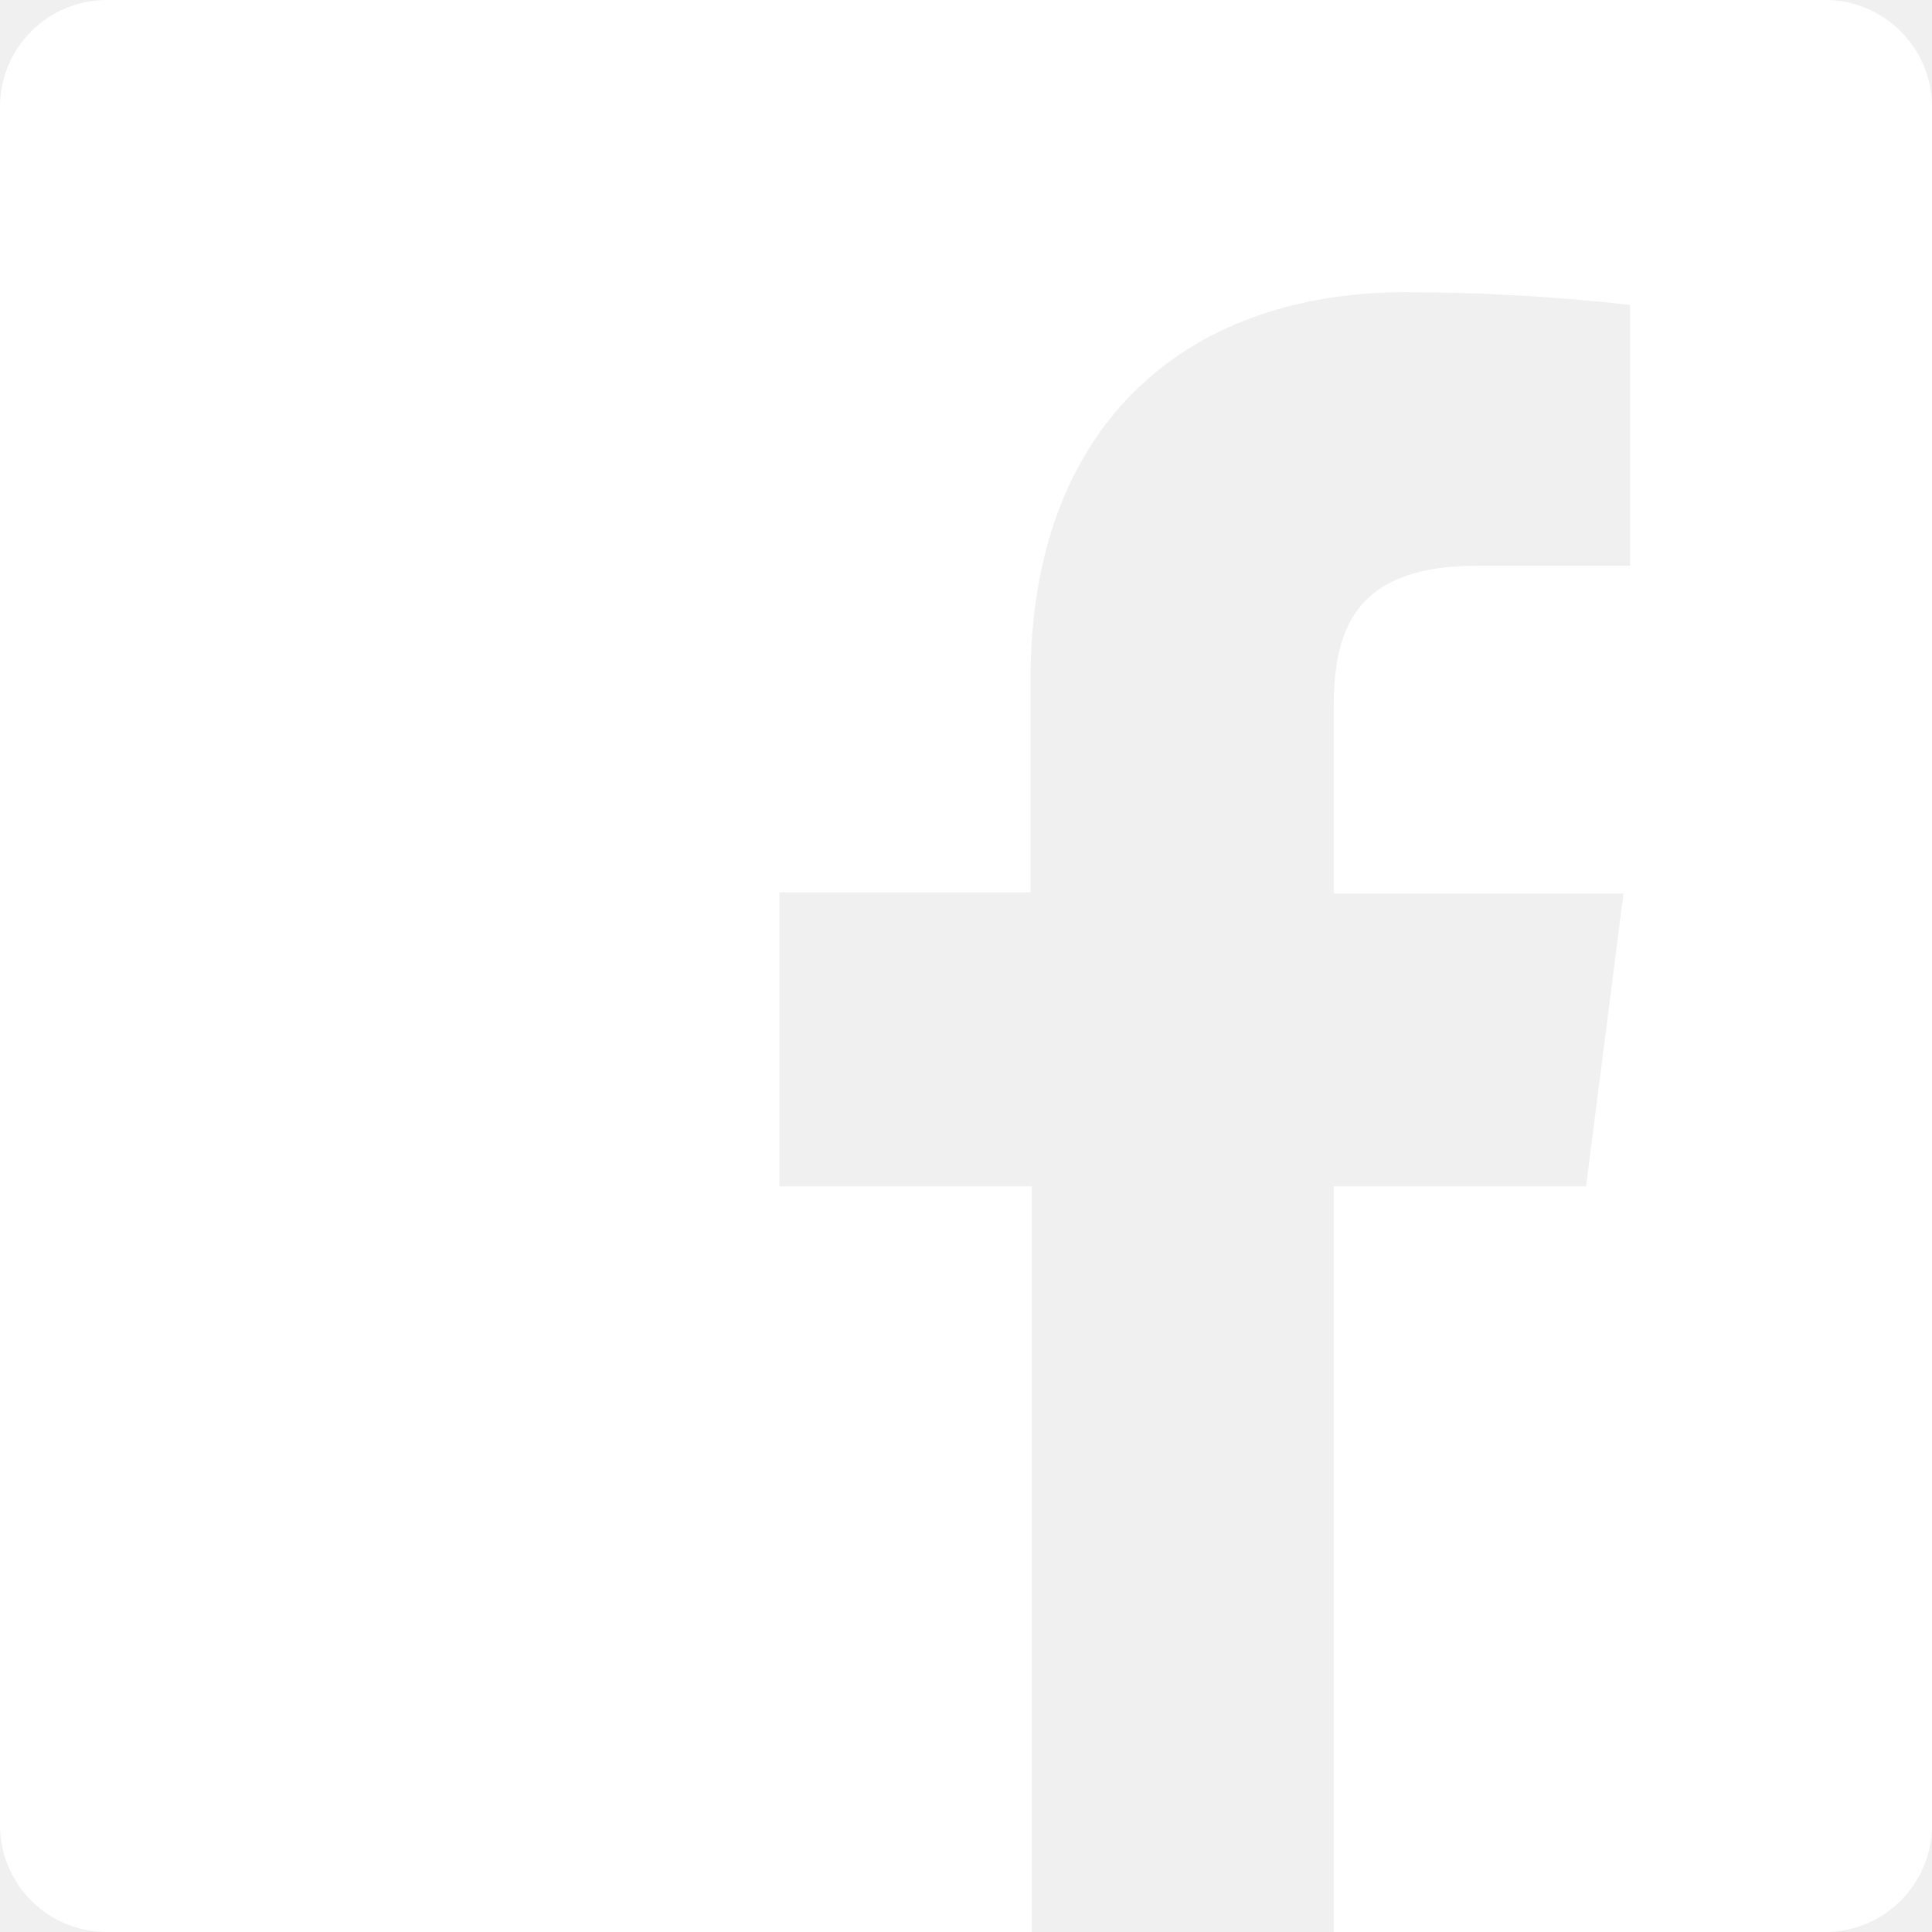
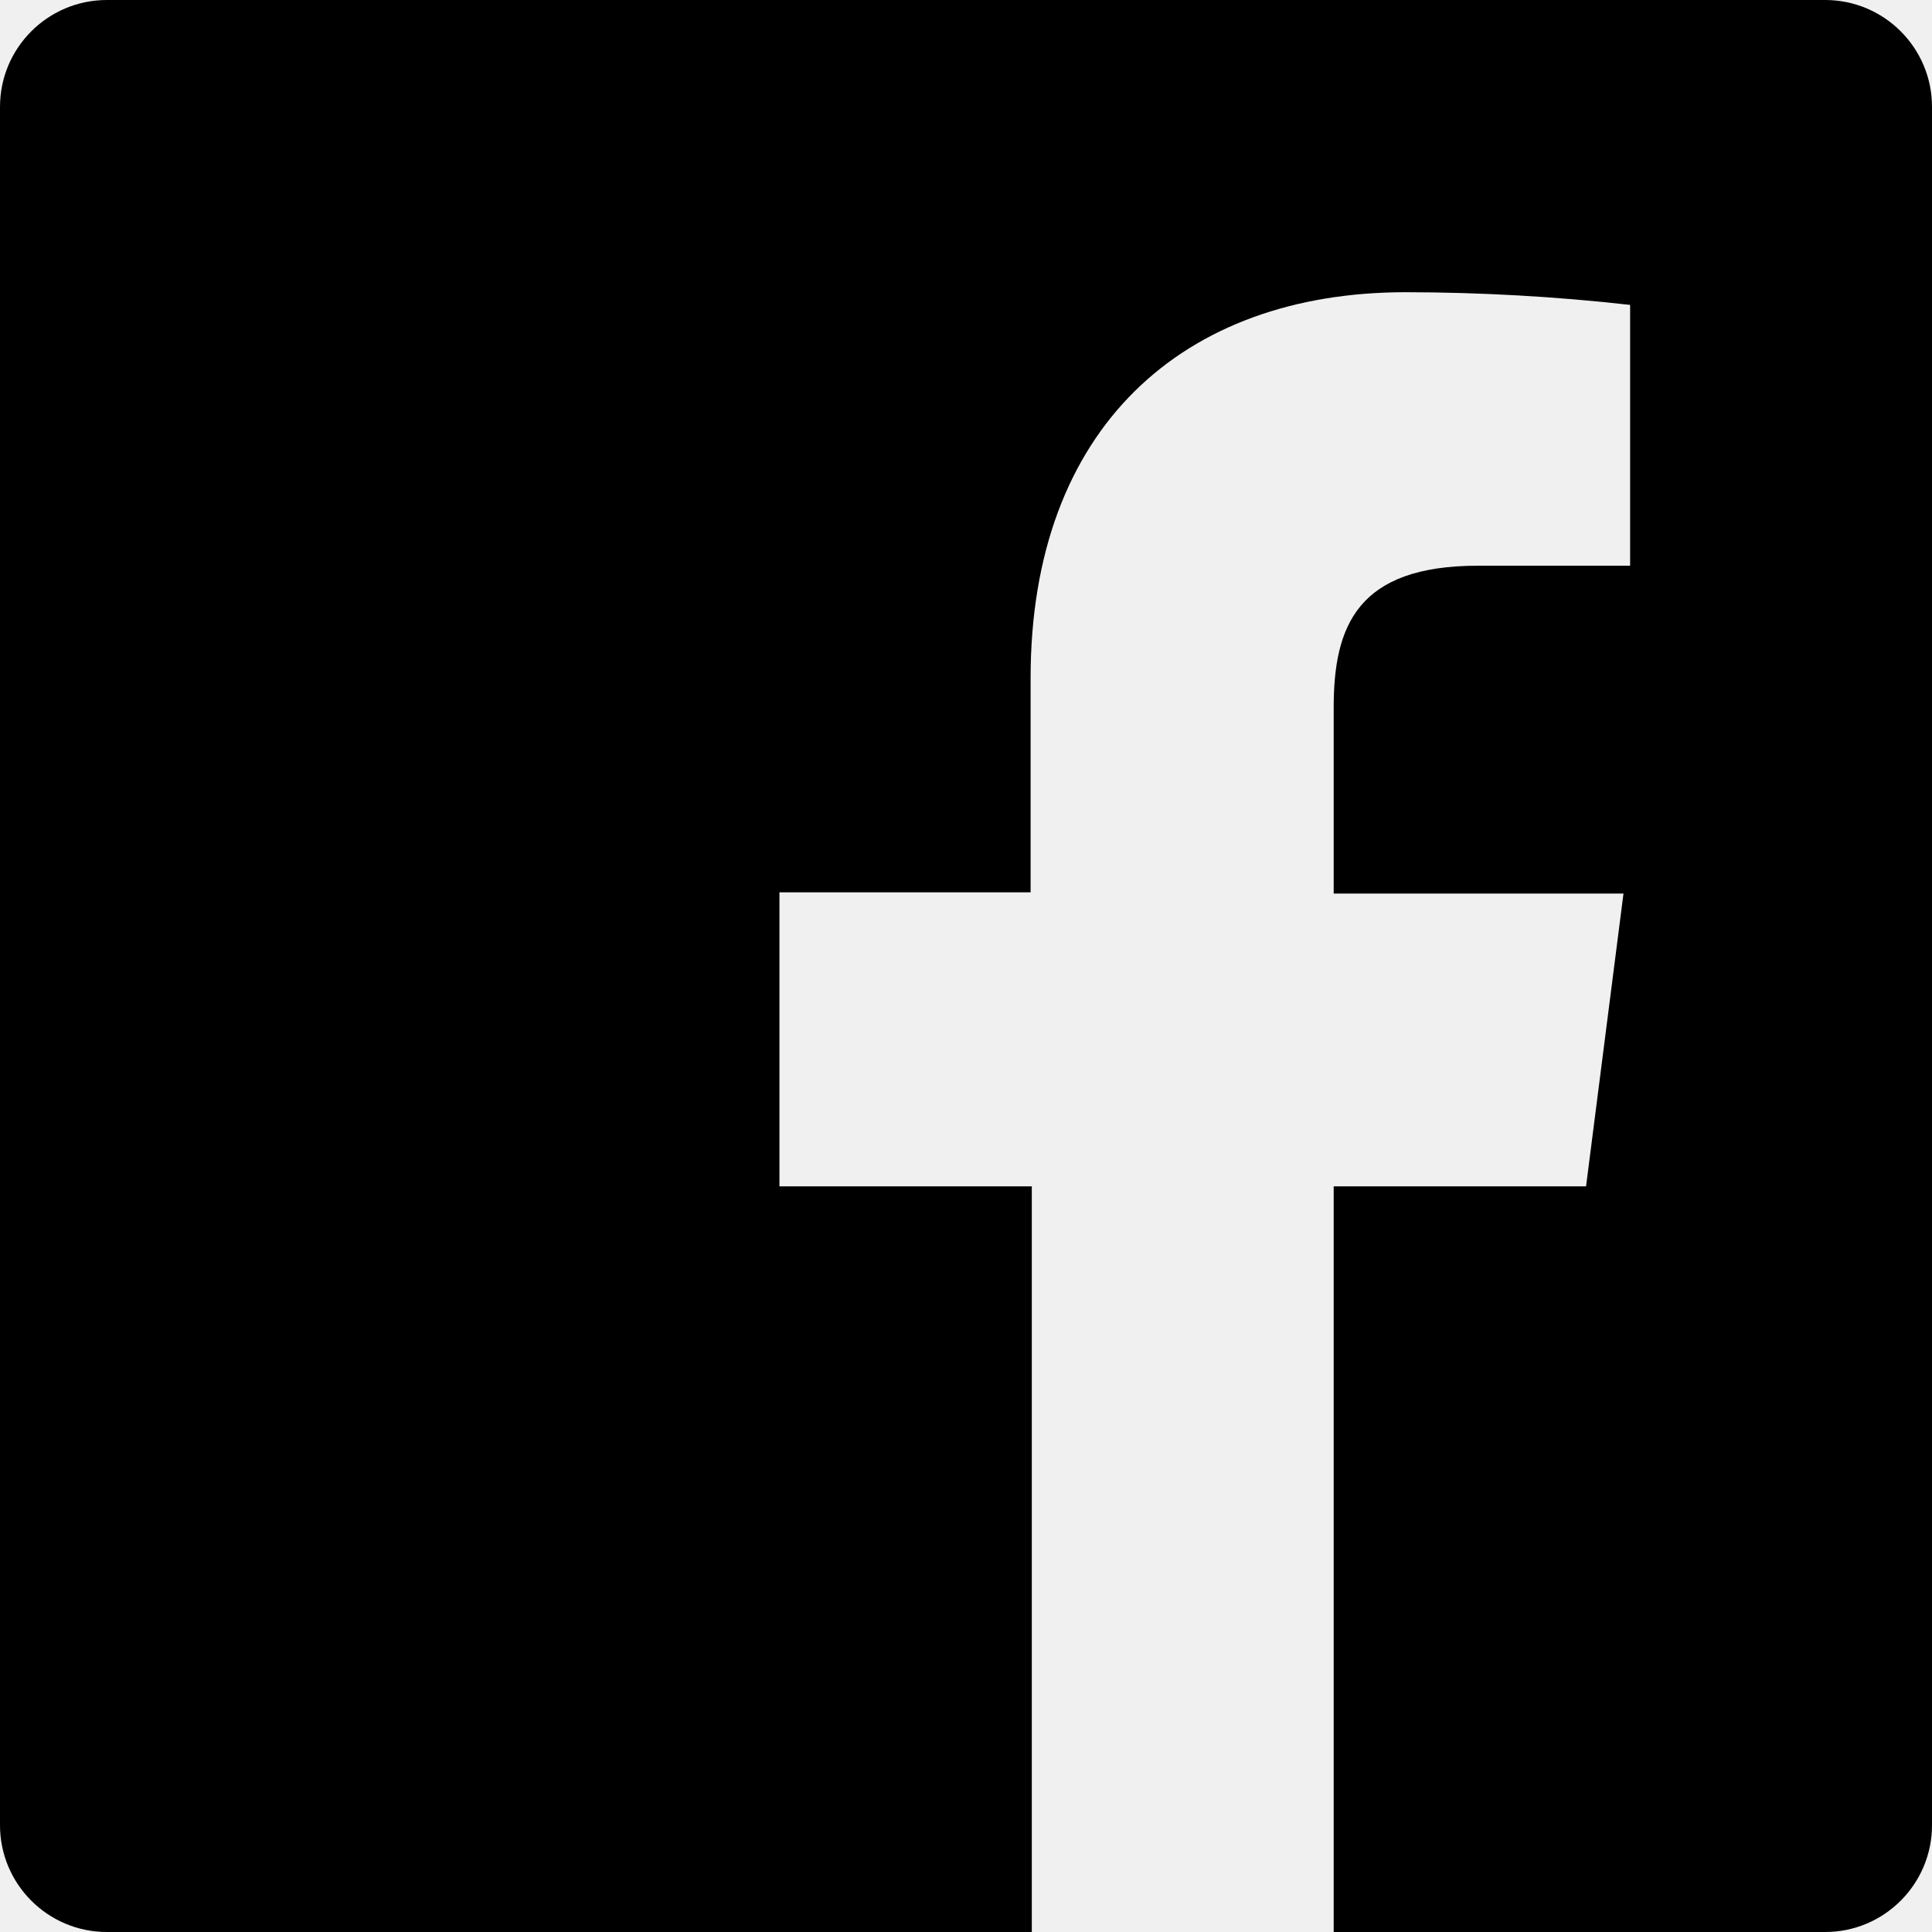
<svg xmlns="http://www.w3.org/2000/svg" viewBox="0 0 32 32">
-   <path fill="#fff" d="M30.23,0H1.77A1.77,1.77,0,0,0,0,1.77V30.23A1.77,1.77,0,0,0,1.77,32H17.09V19.65H12.91V14.78h4.16V11.23c0-4.14,2.52-6.39,6.21-6.39A33.53,33.53,0,0,1,27,5.05V9.37H24.48c-2,0-2.39,1-2.39,2.35V14.8h4.8l-.62,4.85H22.09V32h8.14A1.77,1.77,0,0,0,32,30.23h0V1.77A1.77,1.77,0,0,0,30.23,0Z" />
+   <path d="M30.23,0H1.77A1.77,1.77,0,0,0,0,1.77V30.23A1.77,1.77,0,0,0,1.77,32H17.09V19.65H12.91V14.78h4.16V11.23c0-4.14,2.52-6.39,6.21-6.39A33.53,33.53,0,0,1,27,5.05V9.37H24.48c-2,0-2.39,1-2.39,2.35V14.8h4.8l-.62,4.85H22.09V32h8.14A1.77,1.77,0,0,0,32,30.23h0V1.77A1.77,1.77,0,0,0,30.23,0Z" />
</svg>
